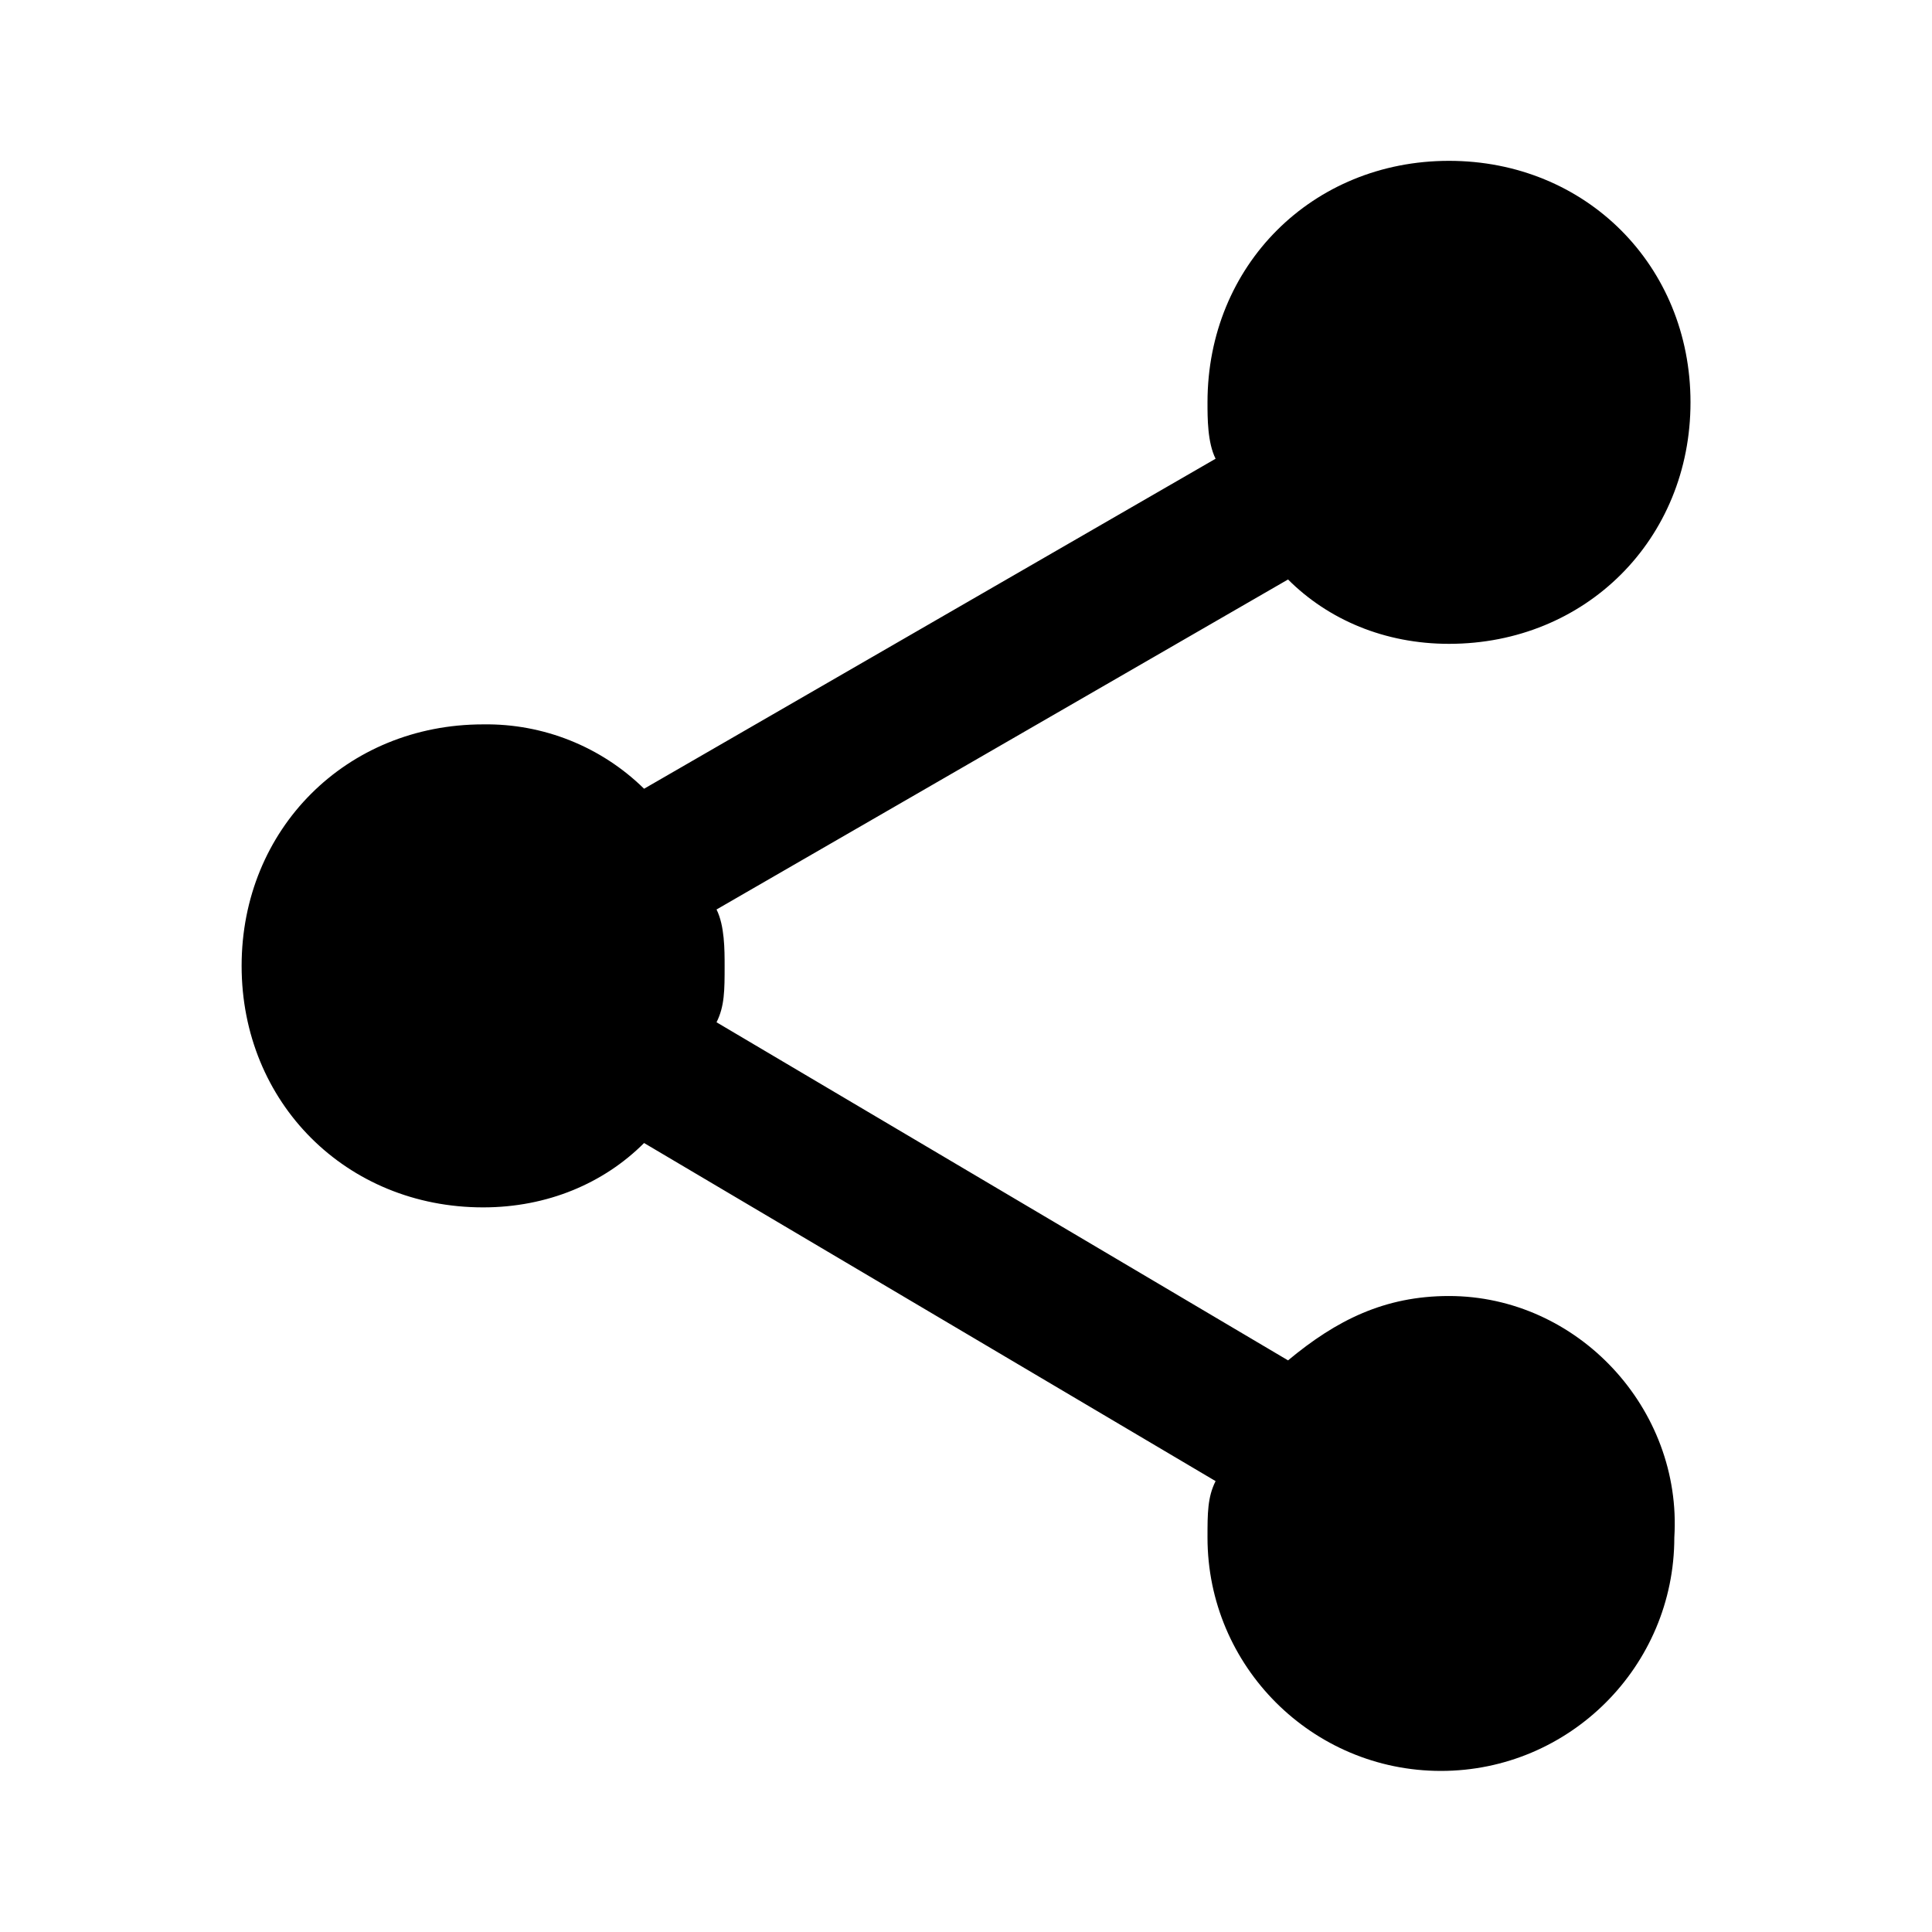
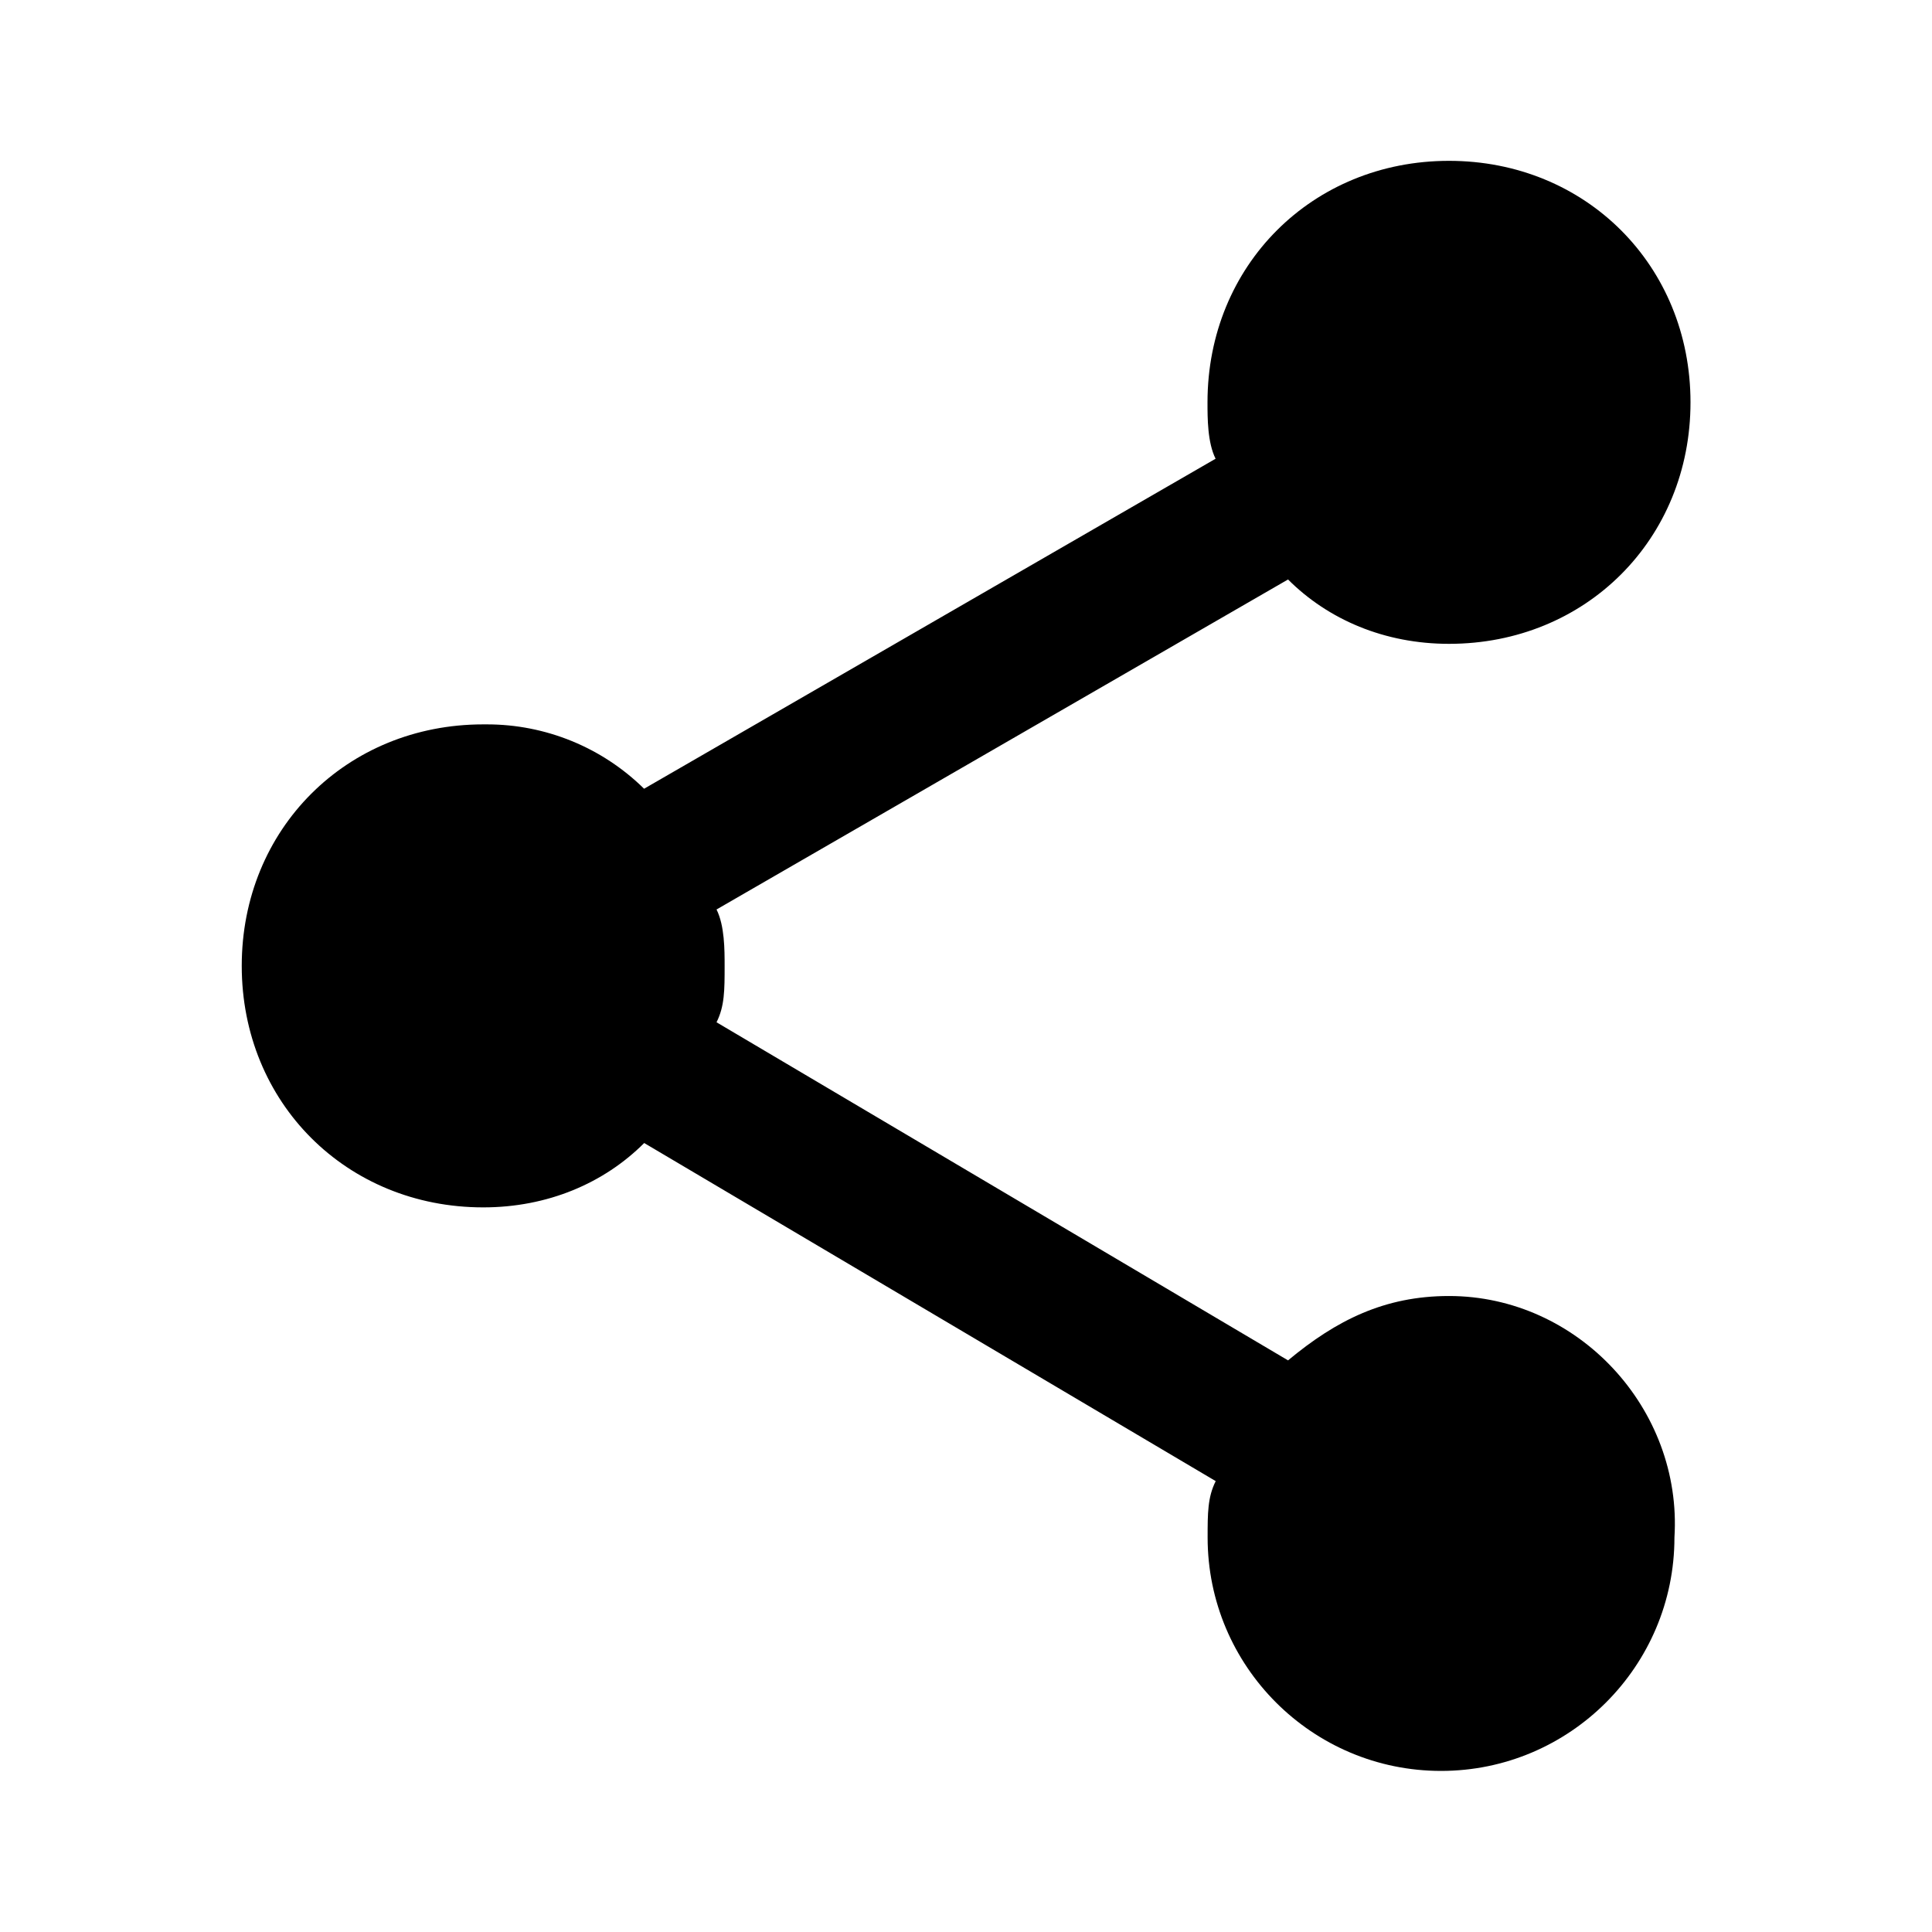
<svg xmlns="http://www.w3.org/2000/svg" width="16" height="16" viewBox="0 0 16 16">
-   <path d="M12 10.733c-.533 0-.933.2-1.333.533l-4.733-2.8c.067-.133.067-.267.067-.467 0-.133 0-.333-.067-.467l4.733-2.733c.333.333.8.533 1.333.533 1.133 0 2-.867 2-2s-.867-2-2-2-2 .867-2 2c0 .133 0 .333.067.467L5.334 6.532a1.862 1.862 0 0 0-1.333-.533c-1.133 0-2 .867-2 2s.867 2 2 2c.533 0 1-.2 1.333-.533l4.733 2.8c-.067.133-.067.267-.067.467 0 1.067.867 1.933 1.933 1.933s1.933-.867 1.933-1.933c.067-1.067-.8-2-1.867-2z" />
+   <path d="M12 10.733c-.533 0-.933.2-1.333.533l-4.733-2.8c.067-.133.067-.267.067-.467 0-.133 0-.333-.067-.467l4.733-2.733c.333.333.8.533 1.333.533 1.133 0 2-.867 2-2s-.867-2-2-2-2 .867-2 2c0 .133 0 .333.067.467L5.334 6.532a1.854 1.854 0 0 0-1.304-.533H4h.002c-1.133 0-2 .867-2 2s.867 2 2 2c.533 0 1-.2 1.333-.533l4.733 2.8c-.067.133-.067.267-.067.467 0 1.067.867 1.933 1.933 1.933s1.933-.867 1.933-1.933c.067-1.067-.8-2-1.867-2z" />
</svg>
